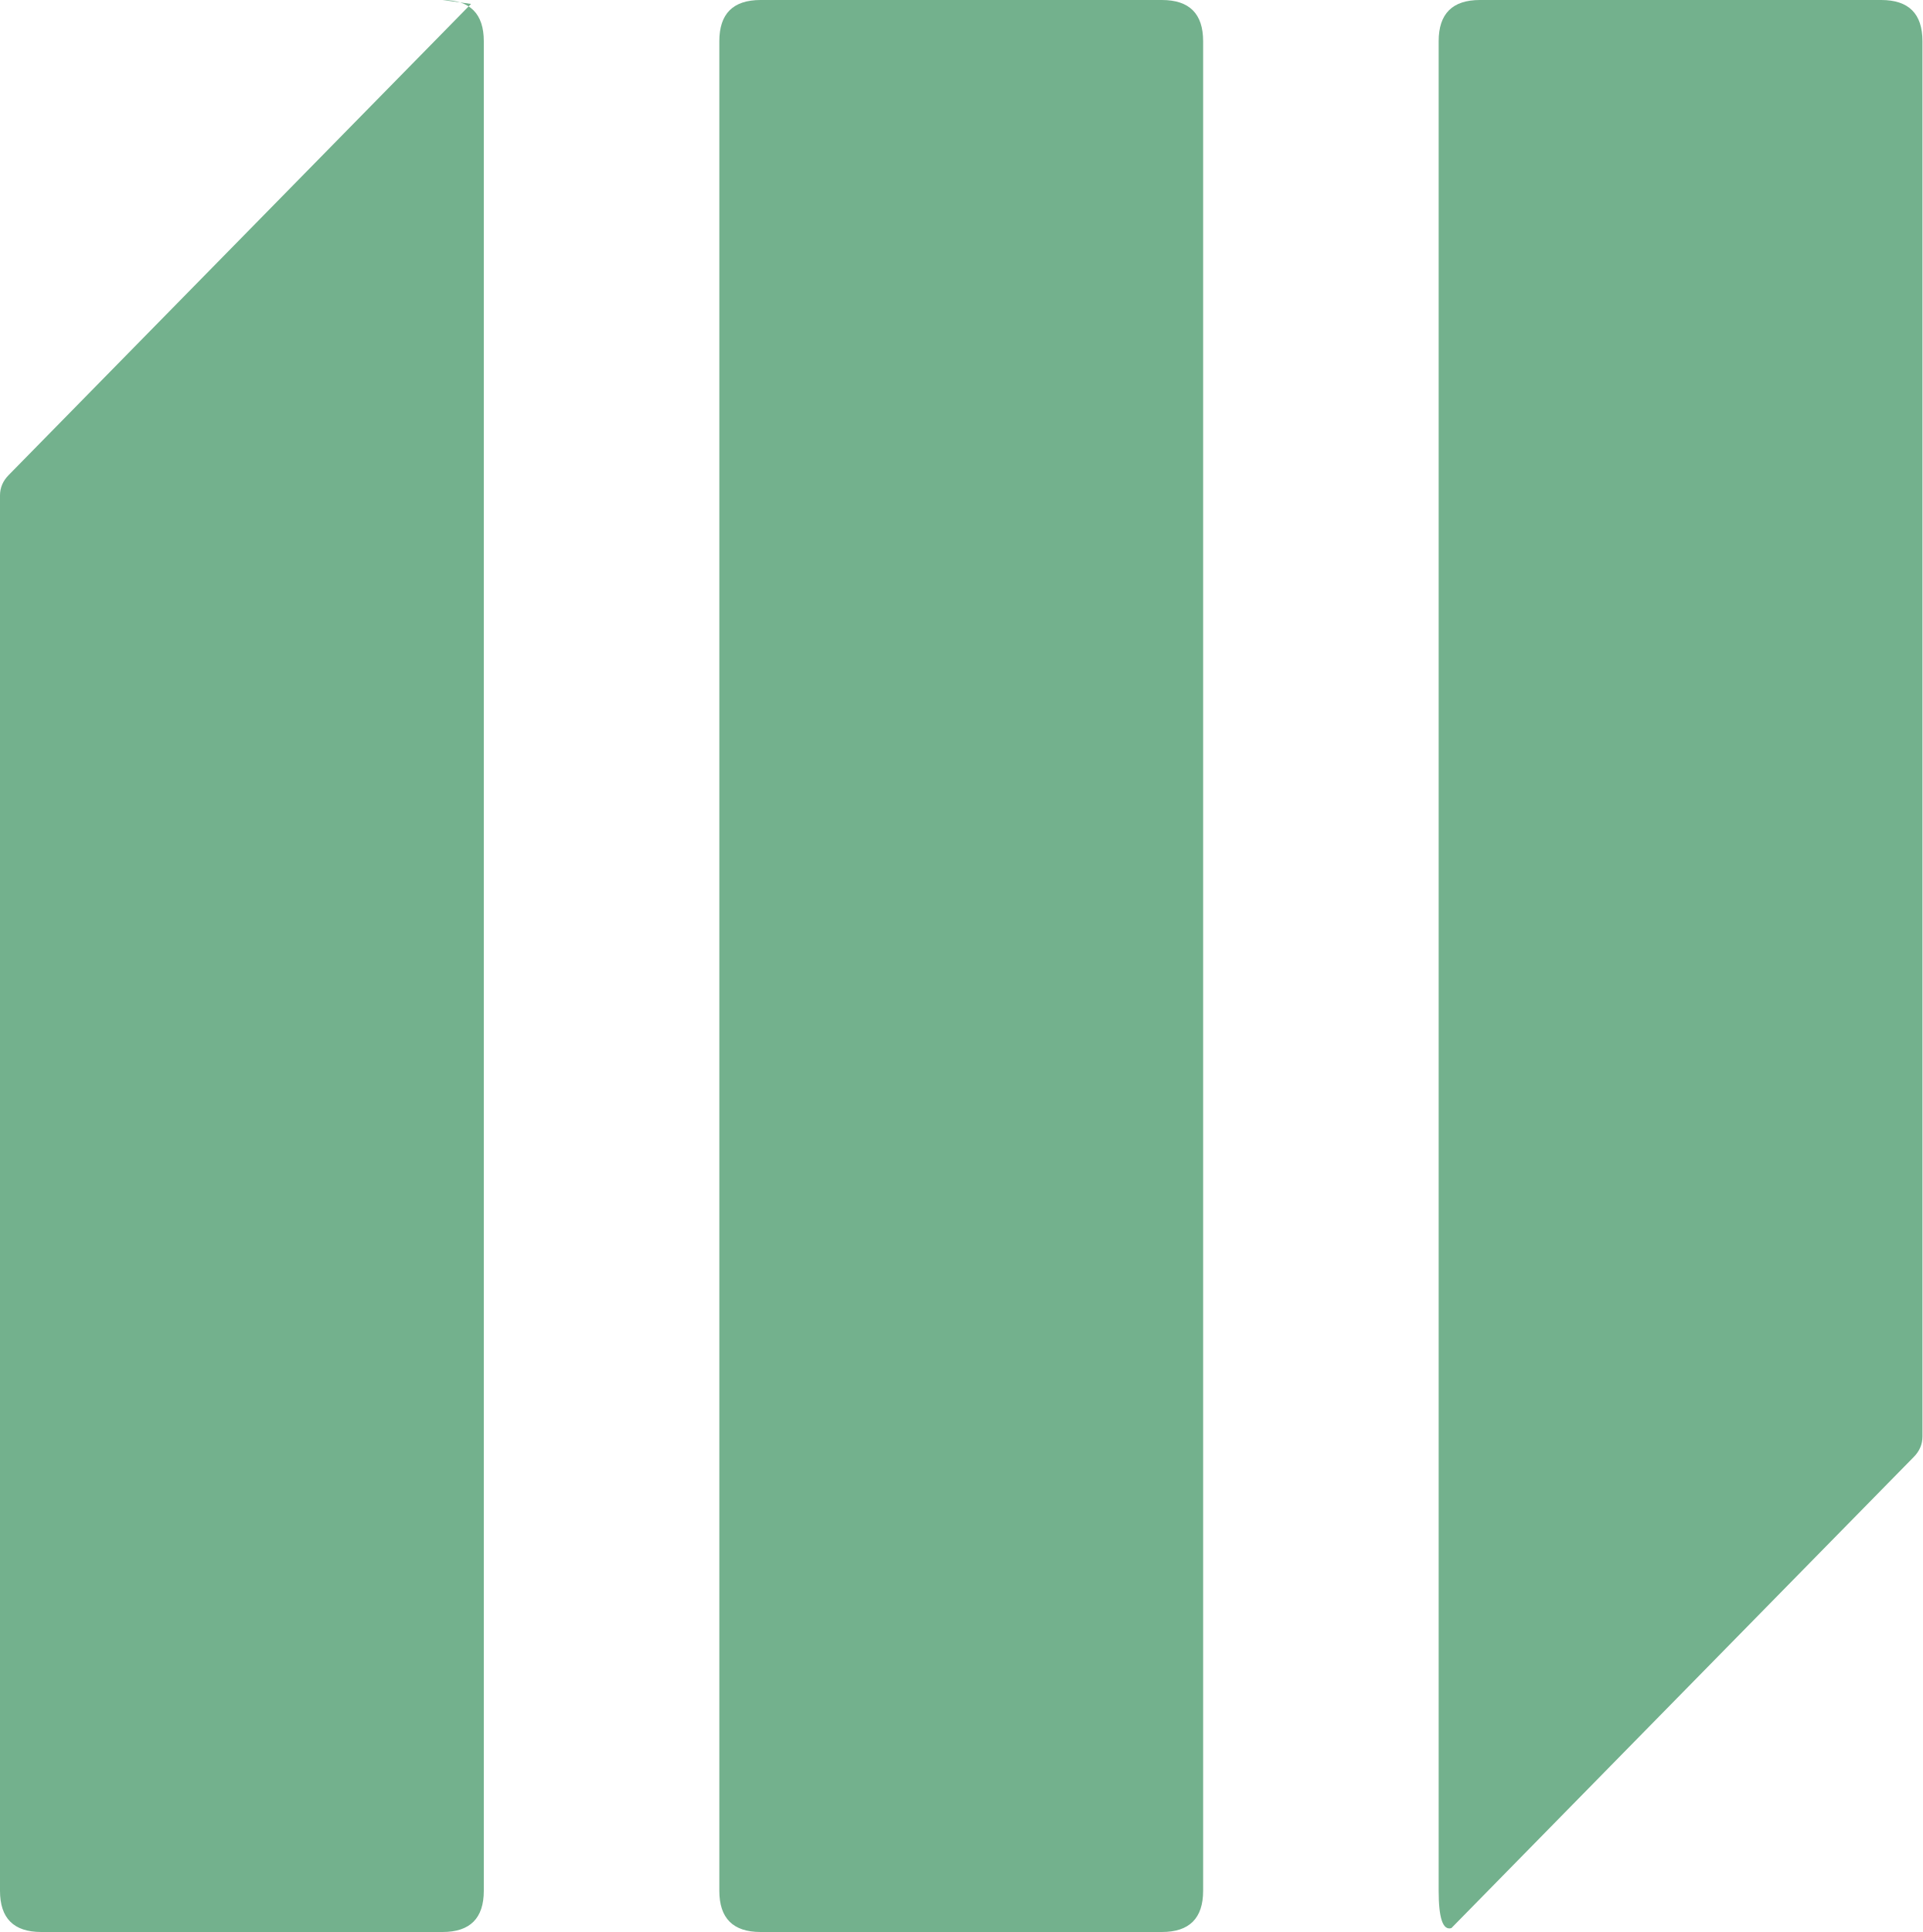
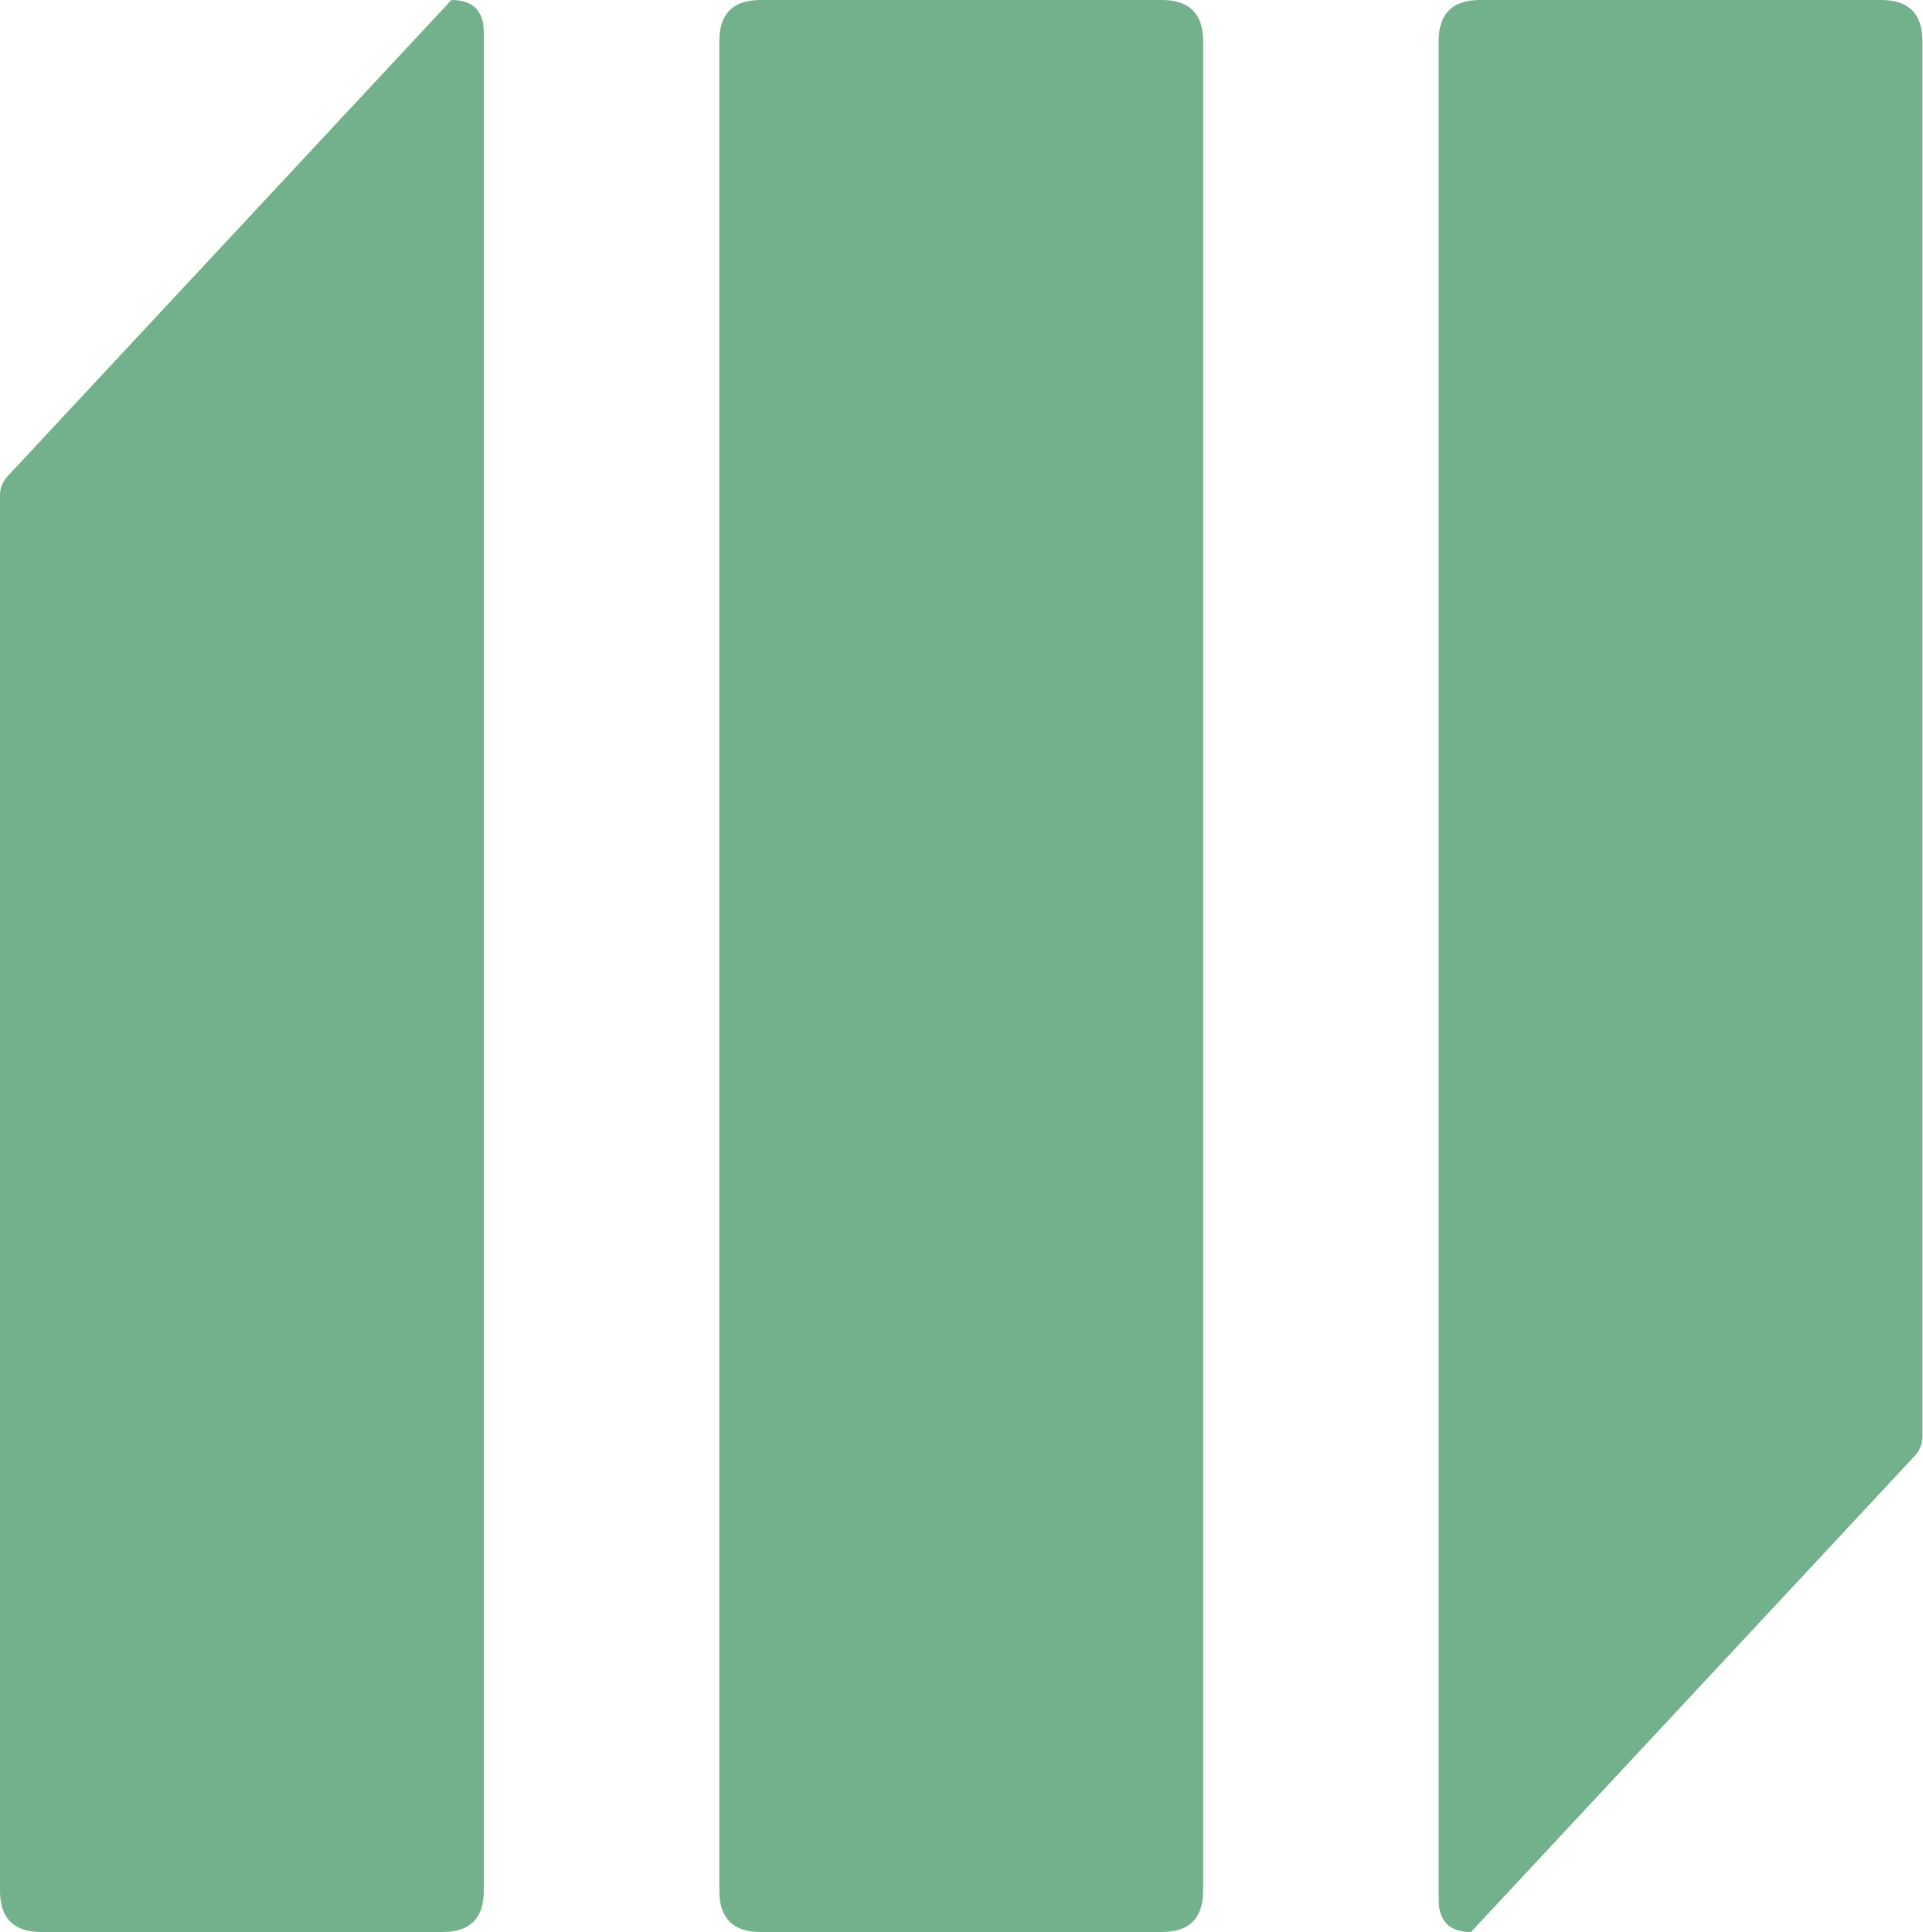
<svg xmlns="http://www.w3.org/2000/svg" viewBox="0 0 195.9 196.9">
-   <path d="M45.1 0 Q49.3 0 49.3 4.2 L49.3 192.7 Q49.3 196.9 45.1 196.9 L4.2 196.9 Q0 196.9 0 192.7 L0 50.5 Q0 49.3 0.9 48.4 L48.0 0.4 ZM77.5 0 L118.4 0 Q122.6 0 122.6 4.2 L122.6 192.7 Q122.6 196.9 118.4 196.9 L77.5 196.9 Q73.3 196.9 73.3 192.7 L73.3 4.2 Q73.3 0 77.5 0 ZM150.8 0 L191.7 0 Q195.9 0 195.9 4.2 L195.9 146.4 Q195.9 147.6 195 148.5 L147.9 196.5 Q146.6 196.9 146.6 192.7 L146.6 4.2 Q146.6 0 150.8 0 Z" fill="#73b18d" />
+   <path d="M0.9 48.4 L46 0 Q49.3 0 49.3 3.3 L49.3 192.7 Q49.3 196.9 45.1 196.9 L4.2 196.9 Q0 196.9 0 192.7 L0 50.5 Q0 49.3 0.9 48.4 ZM77.5 0 L118.4 0 Q122.6 0 122.6 4.2 L122.6 192.7 Q122.6 196.9 118.4 196.9 L77.5 196.9 Q73.3 196.9 73.3 192.7 L73.3 4.2 Q73.3 0 77.5 0 ZM150.8 0 L191.7 0 Q195.9 0 195.9 4.2 L195.9 146.4 Q195.9 147.6 195 148.5 L149.9 196.9 Q146.6 196.9 146.6 193.6 L146.6 4.2 Q146.6 0 150.8 0 Z" fill="#73b18d" />
</svg>
